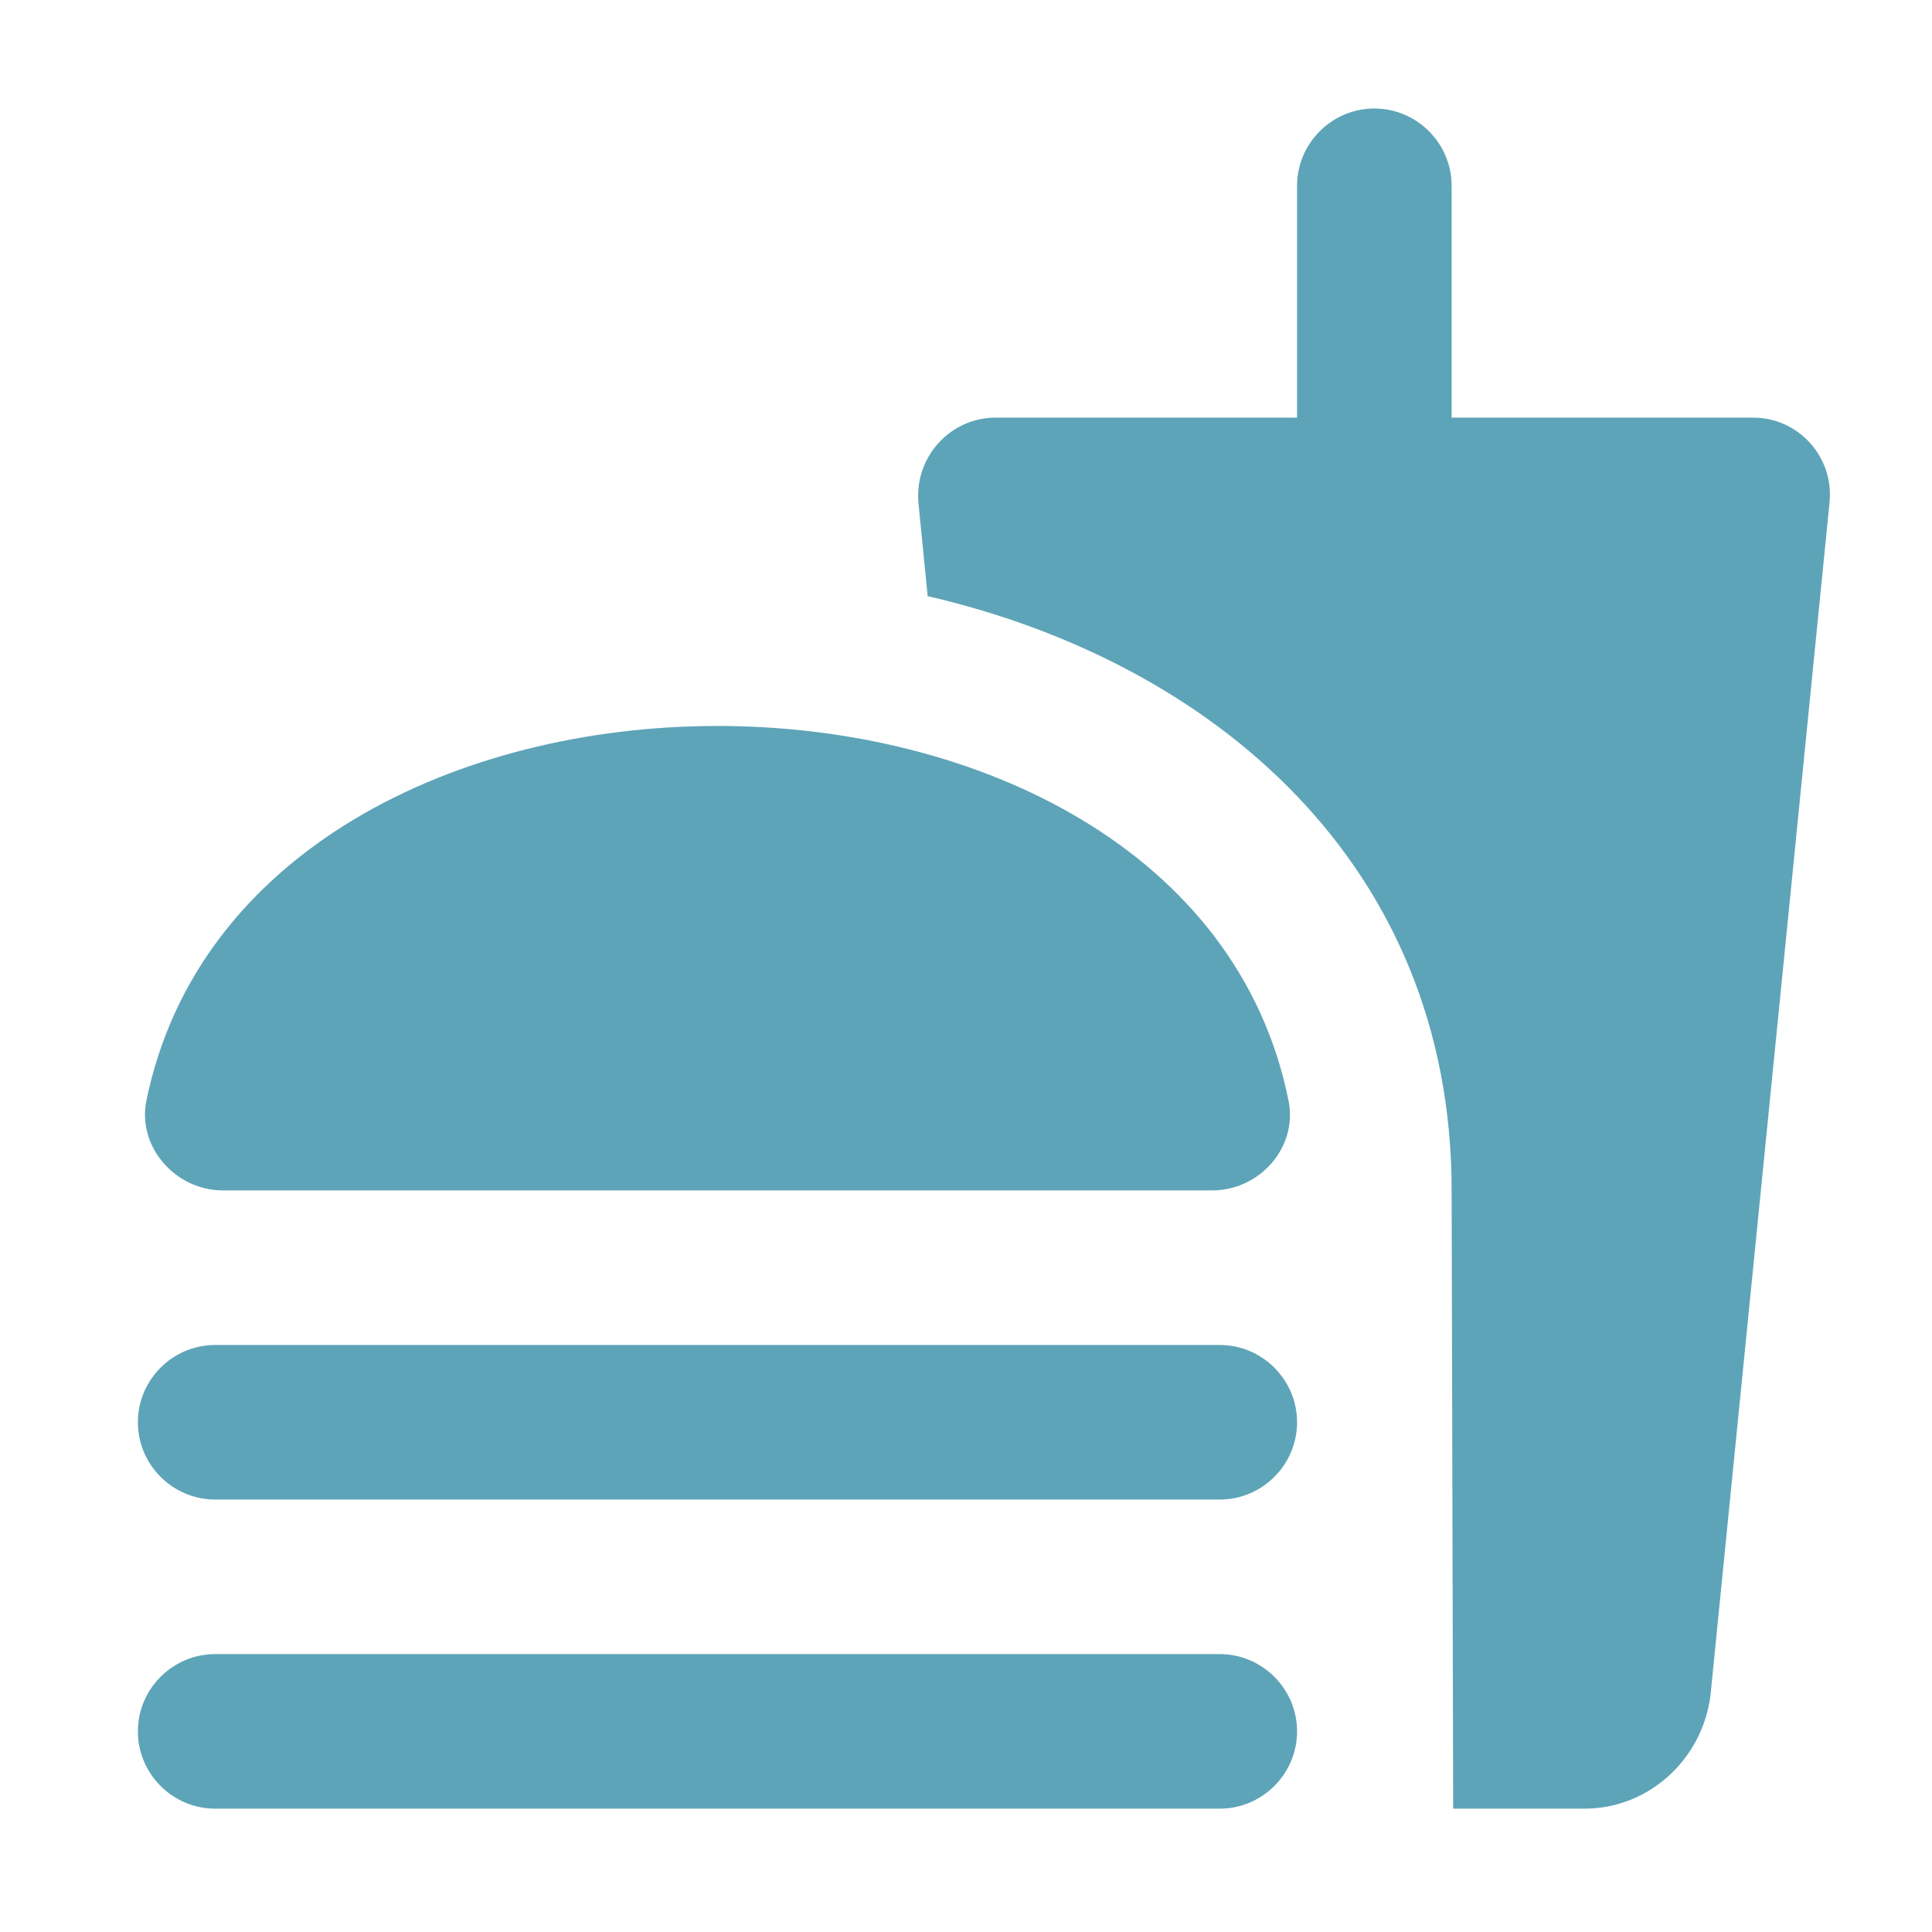
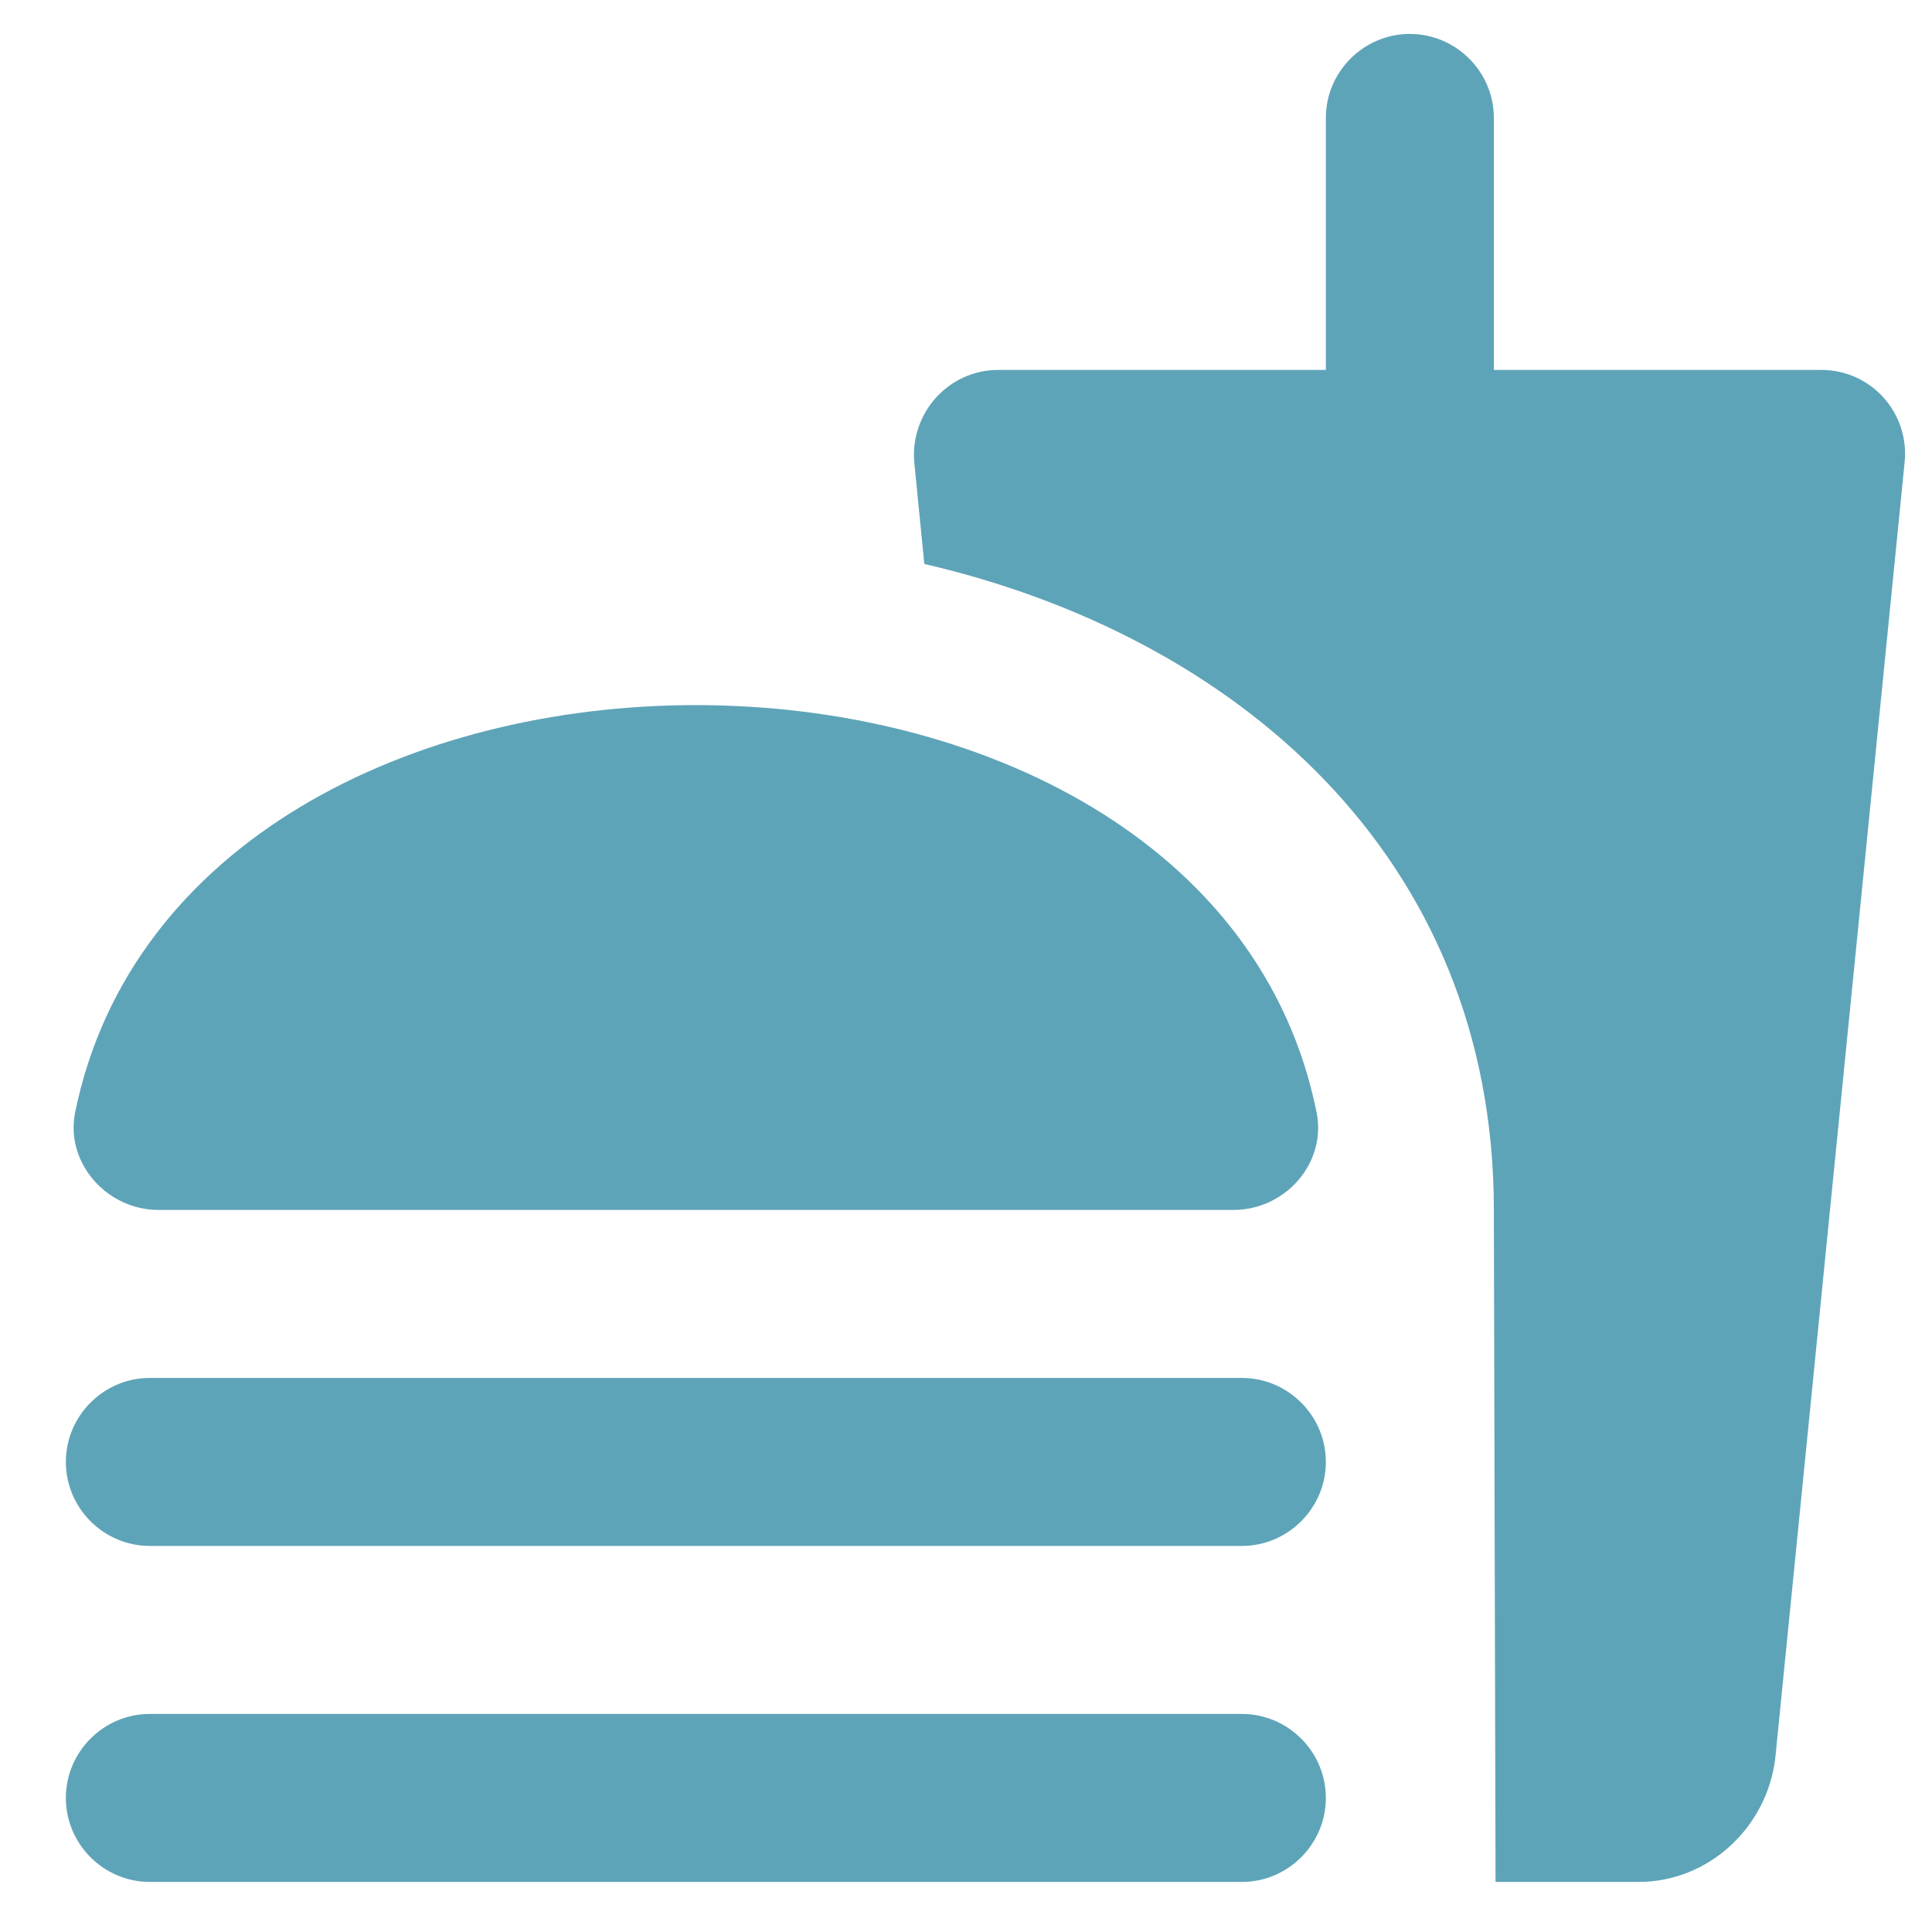
- <svg xmlns="http://www.w3.org/2000/svg" width="25" height="25" viewBox="0 0 25 25" fill="none">
-   <path d="M22.684 5.404H18.784V2.404C18.784 1.854 18.334 1.404 17.784 1.404C17.234 1.404 16.784 1.854 16.784 2.404V5.404H12.884C12.294 5.404 11.834 5.914 11.884 6.504L12.004 7.714C15.684 8.564 18.784 11.174 18.784 15.404L18.804 23.404H20.504C21.344 23.404 22.034 22.754 22.134 21.934L23.674 6.504C23.734 5.914 23.274 5.404 22.684 5.404V5.404ZM15.784 21.404H2.784C2.234 21.404 1.784 21.854 1.784 22.404C1.784 22.954 2.234 23.404 2.784 23.404H15.784C16.334 23.404 16.784 22.954 16.784 22.404C16.784 21.854 16.334 21.404 15.784 21.404ZM2.884 15.404H15.684C16.304 15.404 16.794 14.844 16.674 14.244C16.024 11.014 12.654 9.394 9.284 9.394C5.914 9.394 2.554 11.014 1.894 14.244C1.774 14.844 2.274 15.404 2.884 15.404V15.404ZM15.784 17.404H2.784C2.234 17.404 1.784 17.854 1.784 18.404C1.784 18.954 2.234 19.404 2.784 19.404H15.784C16.334 19.404 16.784 18.954 16.784 18.404C16.784 17.854 16.334 17.404 15.784 17.404Z" fill="#5EA4B8" />
+ <svg xmlns="http://www.w3.org/2000/svg" width="23" height="23" viewBox="0 0 23 23" fill="none">
+   <path d="M21.684 4.404H17.784V1.404C17.784 0.854 17.334 0.404 16.784 0.404C16.234 0.404 15.784 0.854 15.784 1.404V4.404H11.884C11.294 4.404 10.834 4.914 10.884 5.504L11.004 6.714C14.684 7.564 17.784 10.174 17.784 14.404L17.804 22.404H19.504C20.344 22.404 21.034 21.754 21.134 20.934L22.674 5.504C22.734 4.914 22.274 4.404 21.684 4.404ZM14.784 20.404H1.784C1.234 20.404 0.784 20.854 0.784 21.404C0.784 21.954 1.234 22.404 1.784 22.404H14.784C15.334 22.404 15.784 21.954 15.784 21.404C15.784 20.854 15.334 20.404 14.784 20.404ZM1.884 14.404H14.684C15.304 14.404 15.794 13.844 15.674 13.244C15.024 10.014 11.654 8.394 8.284 8.394C4.914 8.394 1.554 10.014 0.894 13.244C0.774 13.844 1.274 14.404 1.884 14.404ZM14.784 16.404H1.784C1.234 16.404 0.784 16.854 0.784 17.404C0.784 17.954 1.234 18.404 1.784 18.404H14.784C15.334 18.404 15.784 17.954 15.784 17.404C15.784 16.854 15.334 16.404 14.784 16.404Z" fill="#5EA4B8" />
</svg>
